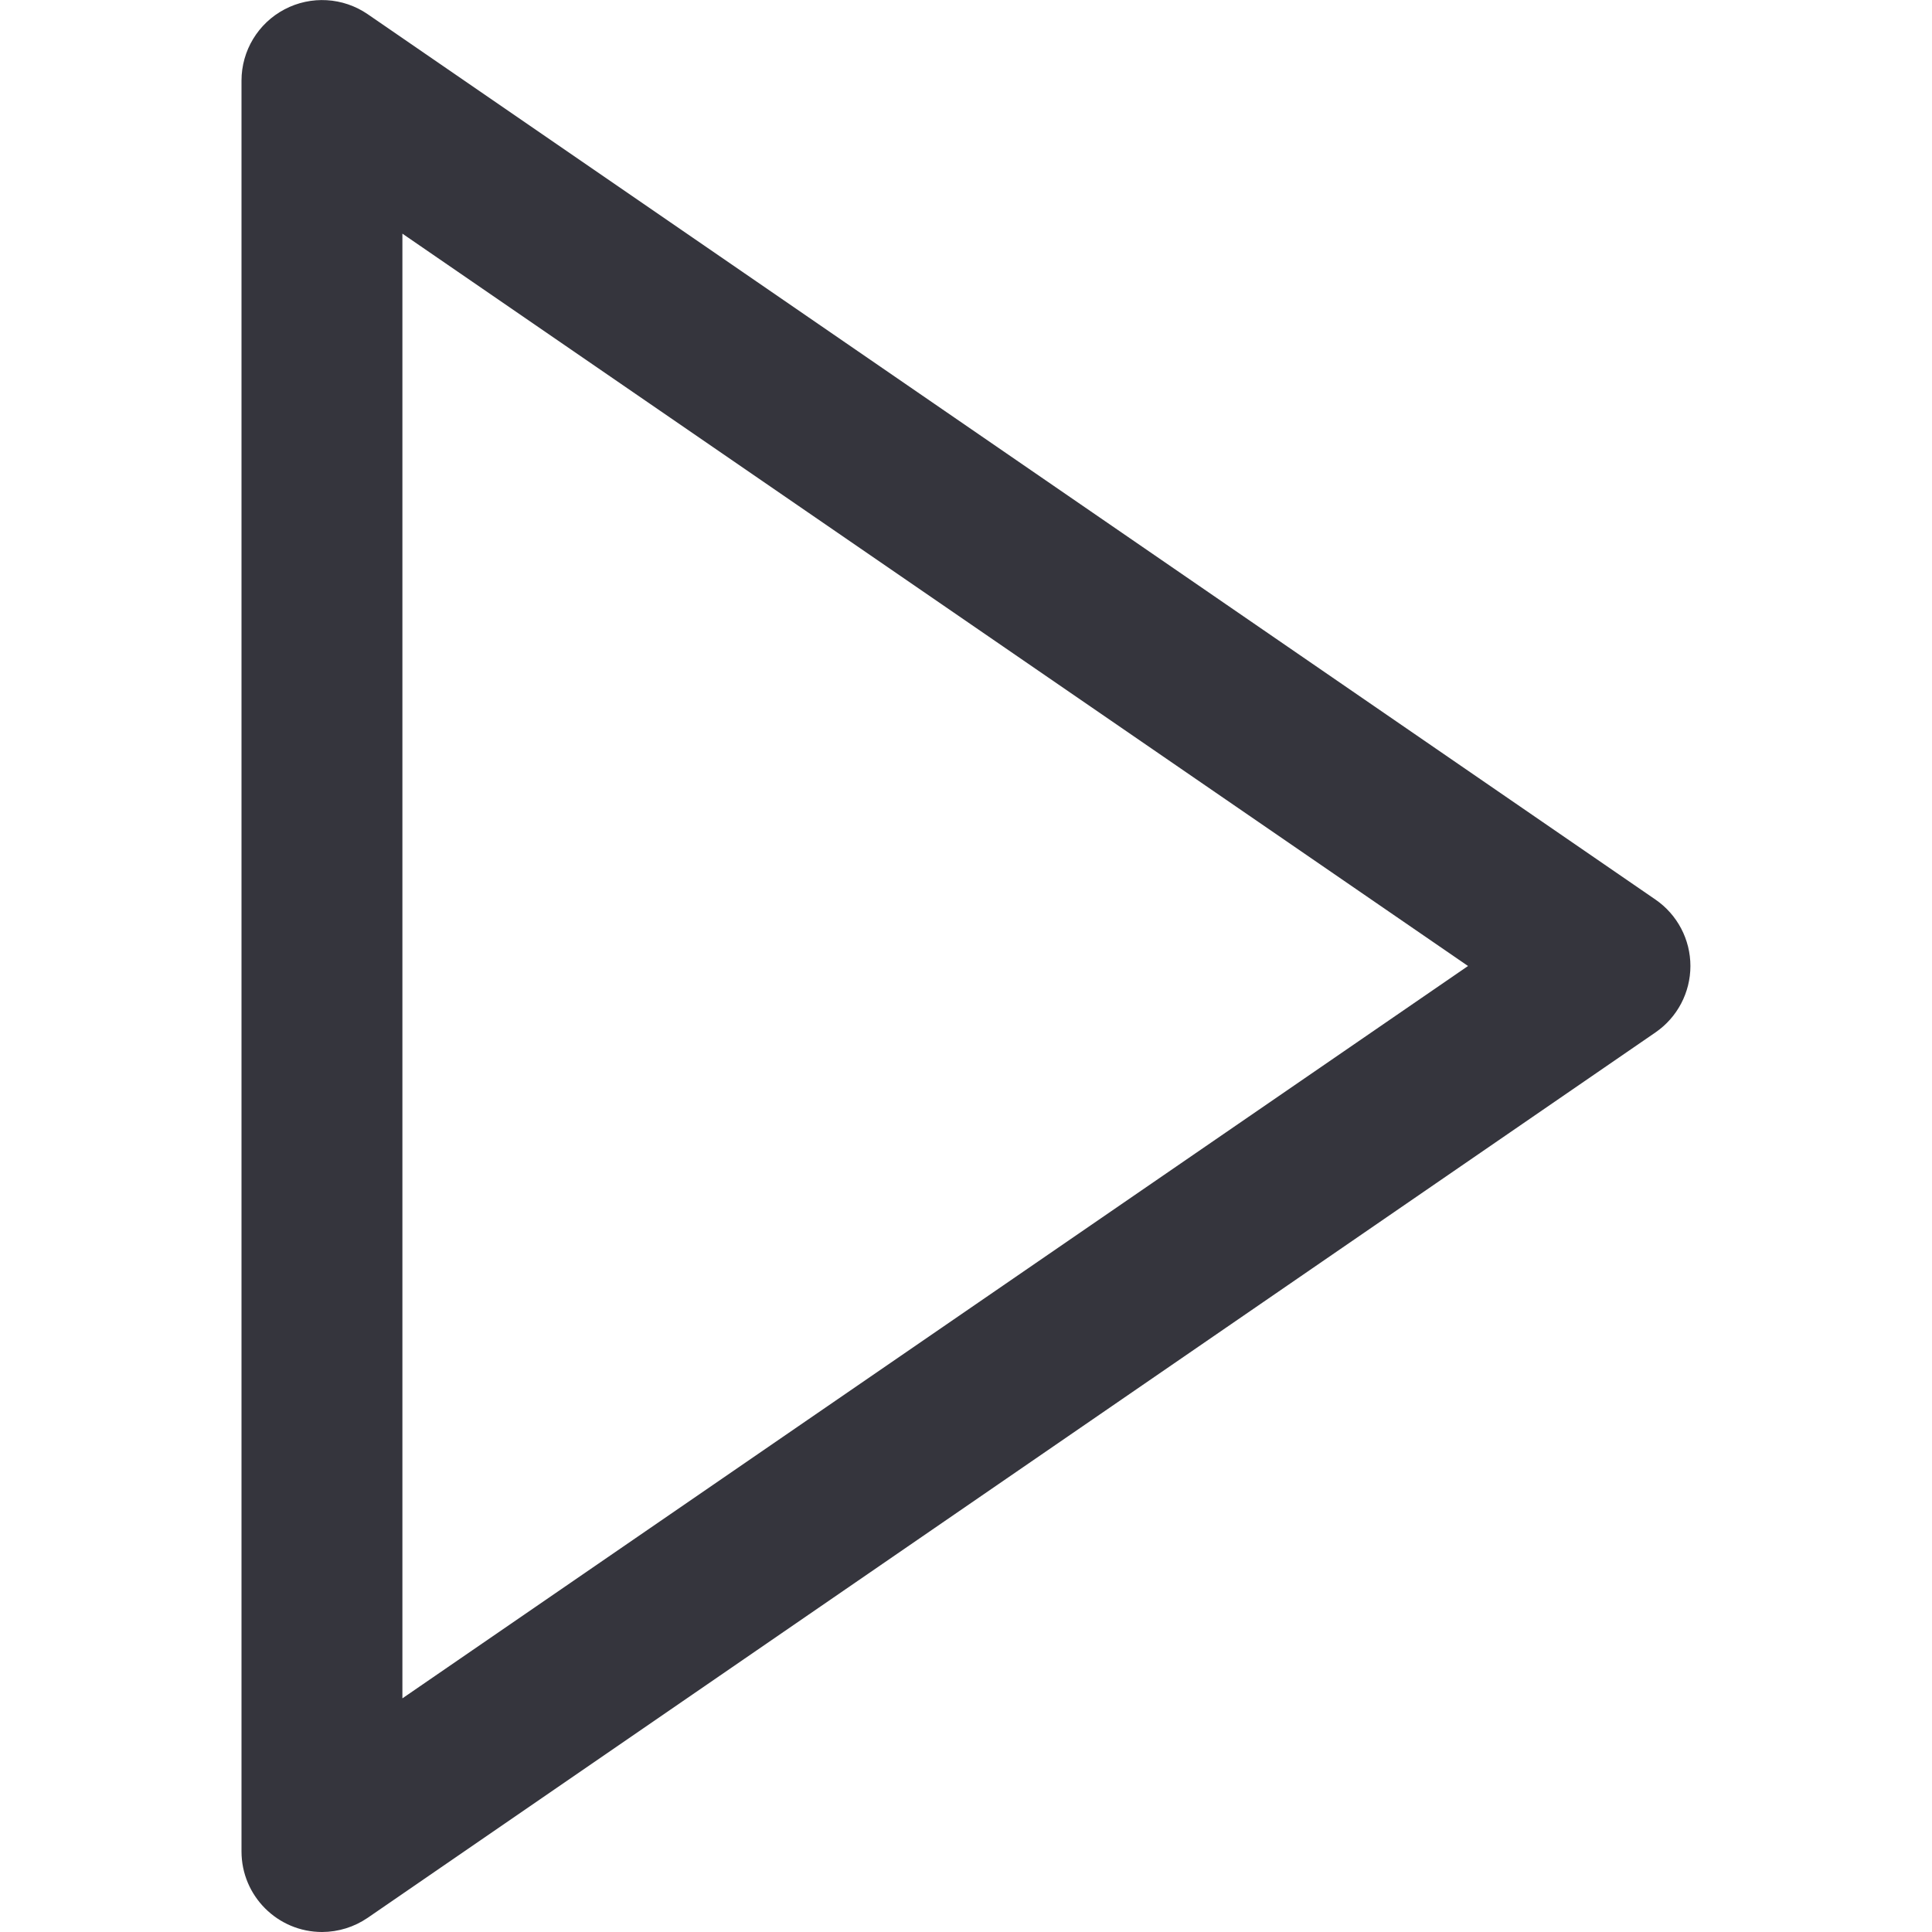
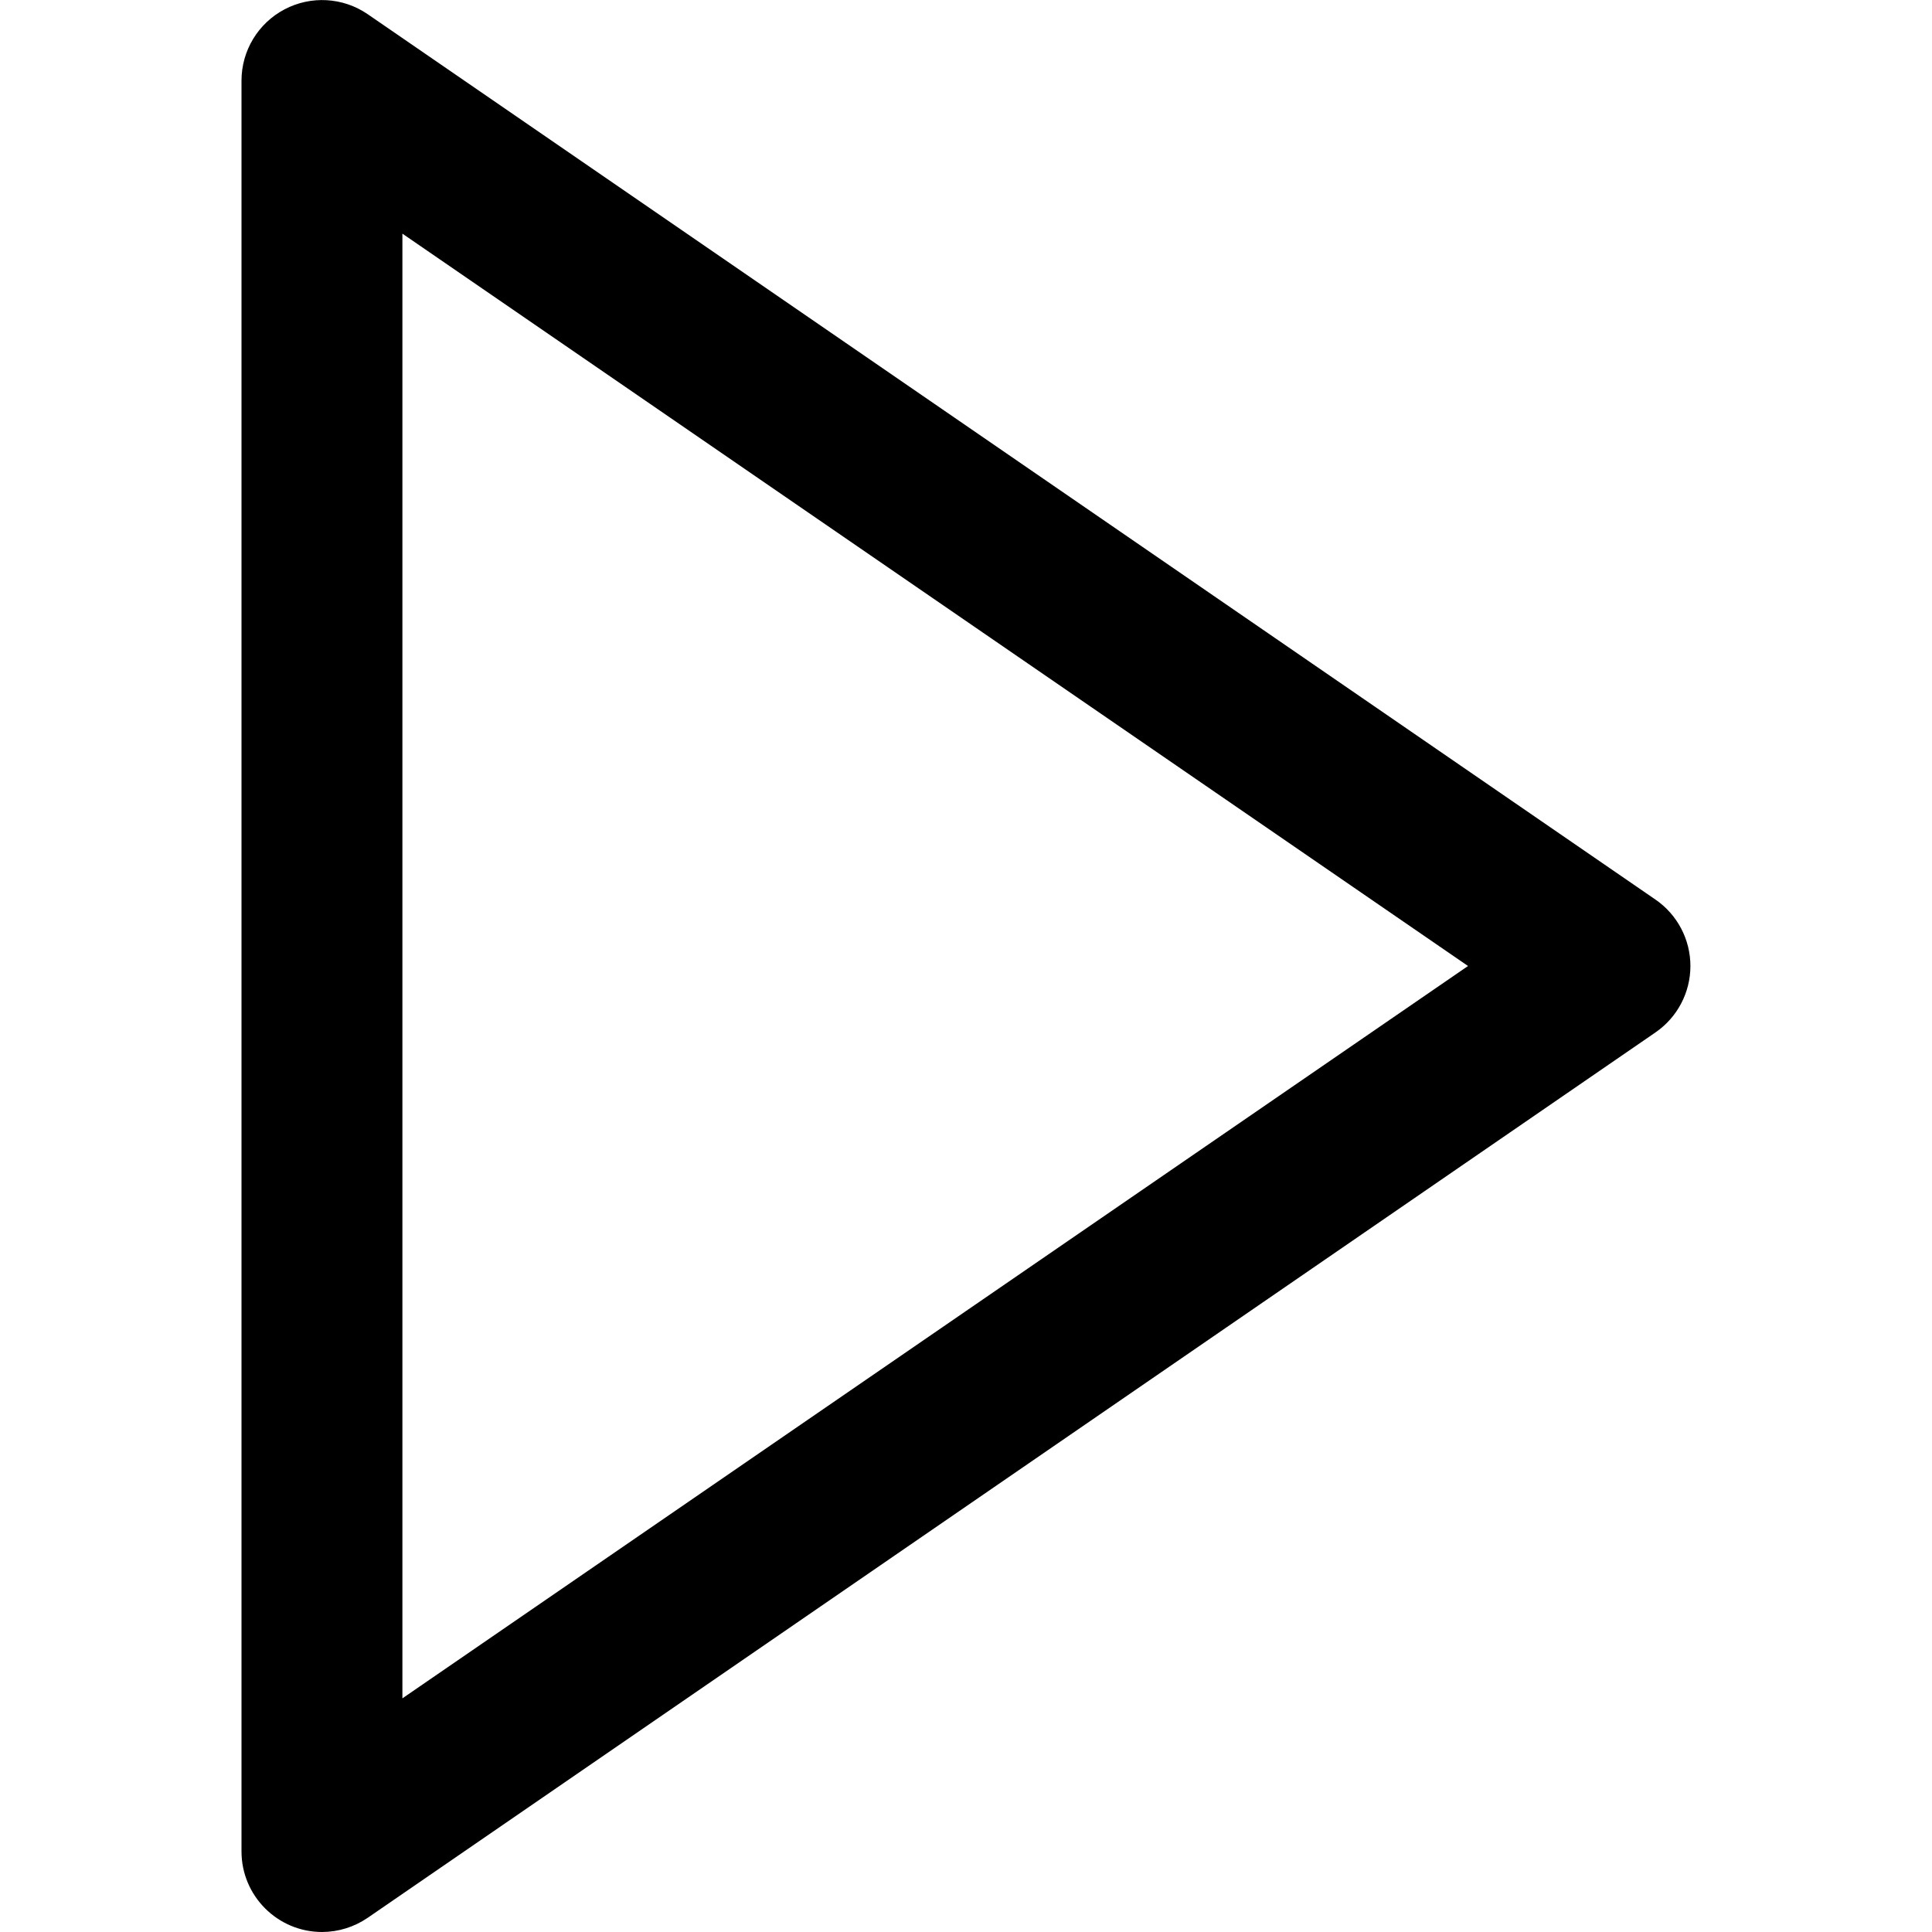
<svg xmlns="http://www.w3.org/2000/svg" height="24" width="24" viewBox="0 0 48 64">
  <defs>
-     <style>.cls-1{fill:#35353d;}</style>
+     <style>.cls-1{fill:#000000;}</style>
  </defs>
  <g id="Layer_2" data-name="Layer 2">
    <g id="Layer_1-2" data-name="Layer 1">
      <path class="cls-1" d="M2.67,64A2.67,2.67,0,0,1,0,61.33V2.67A2.67,2.67,0,0,1,4.18.47L46.84,29.8a2.67,2.67,0,0,1,0,4.4L4.18,63.53A2.69,2.69,0,0,1,2.67,64ZM5.33,7.74V56.26L40.63,32Z" />
    </g>
  </g>
</svg>
